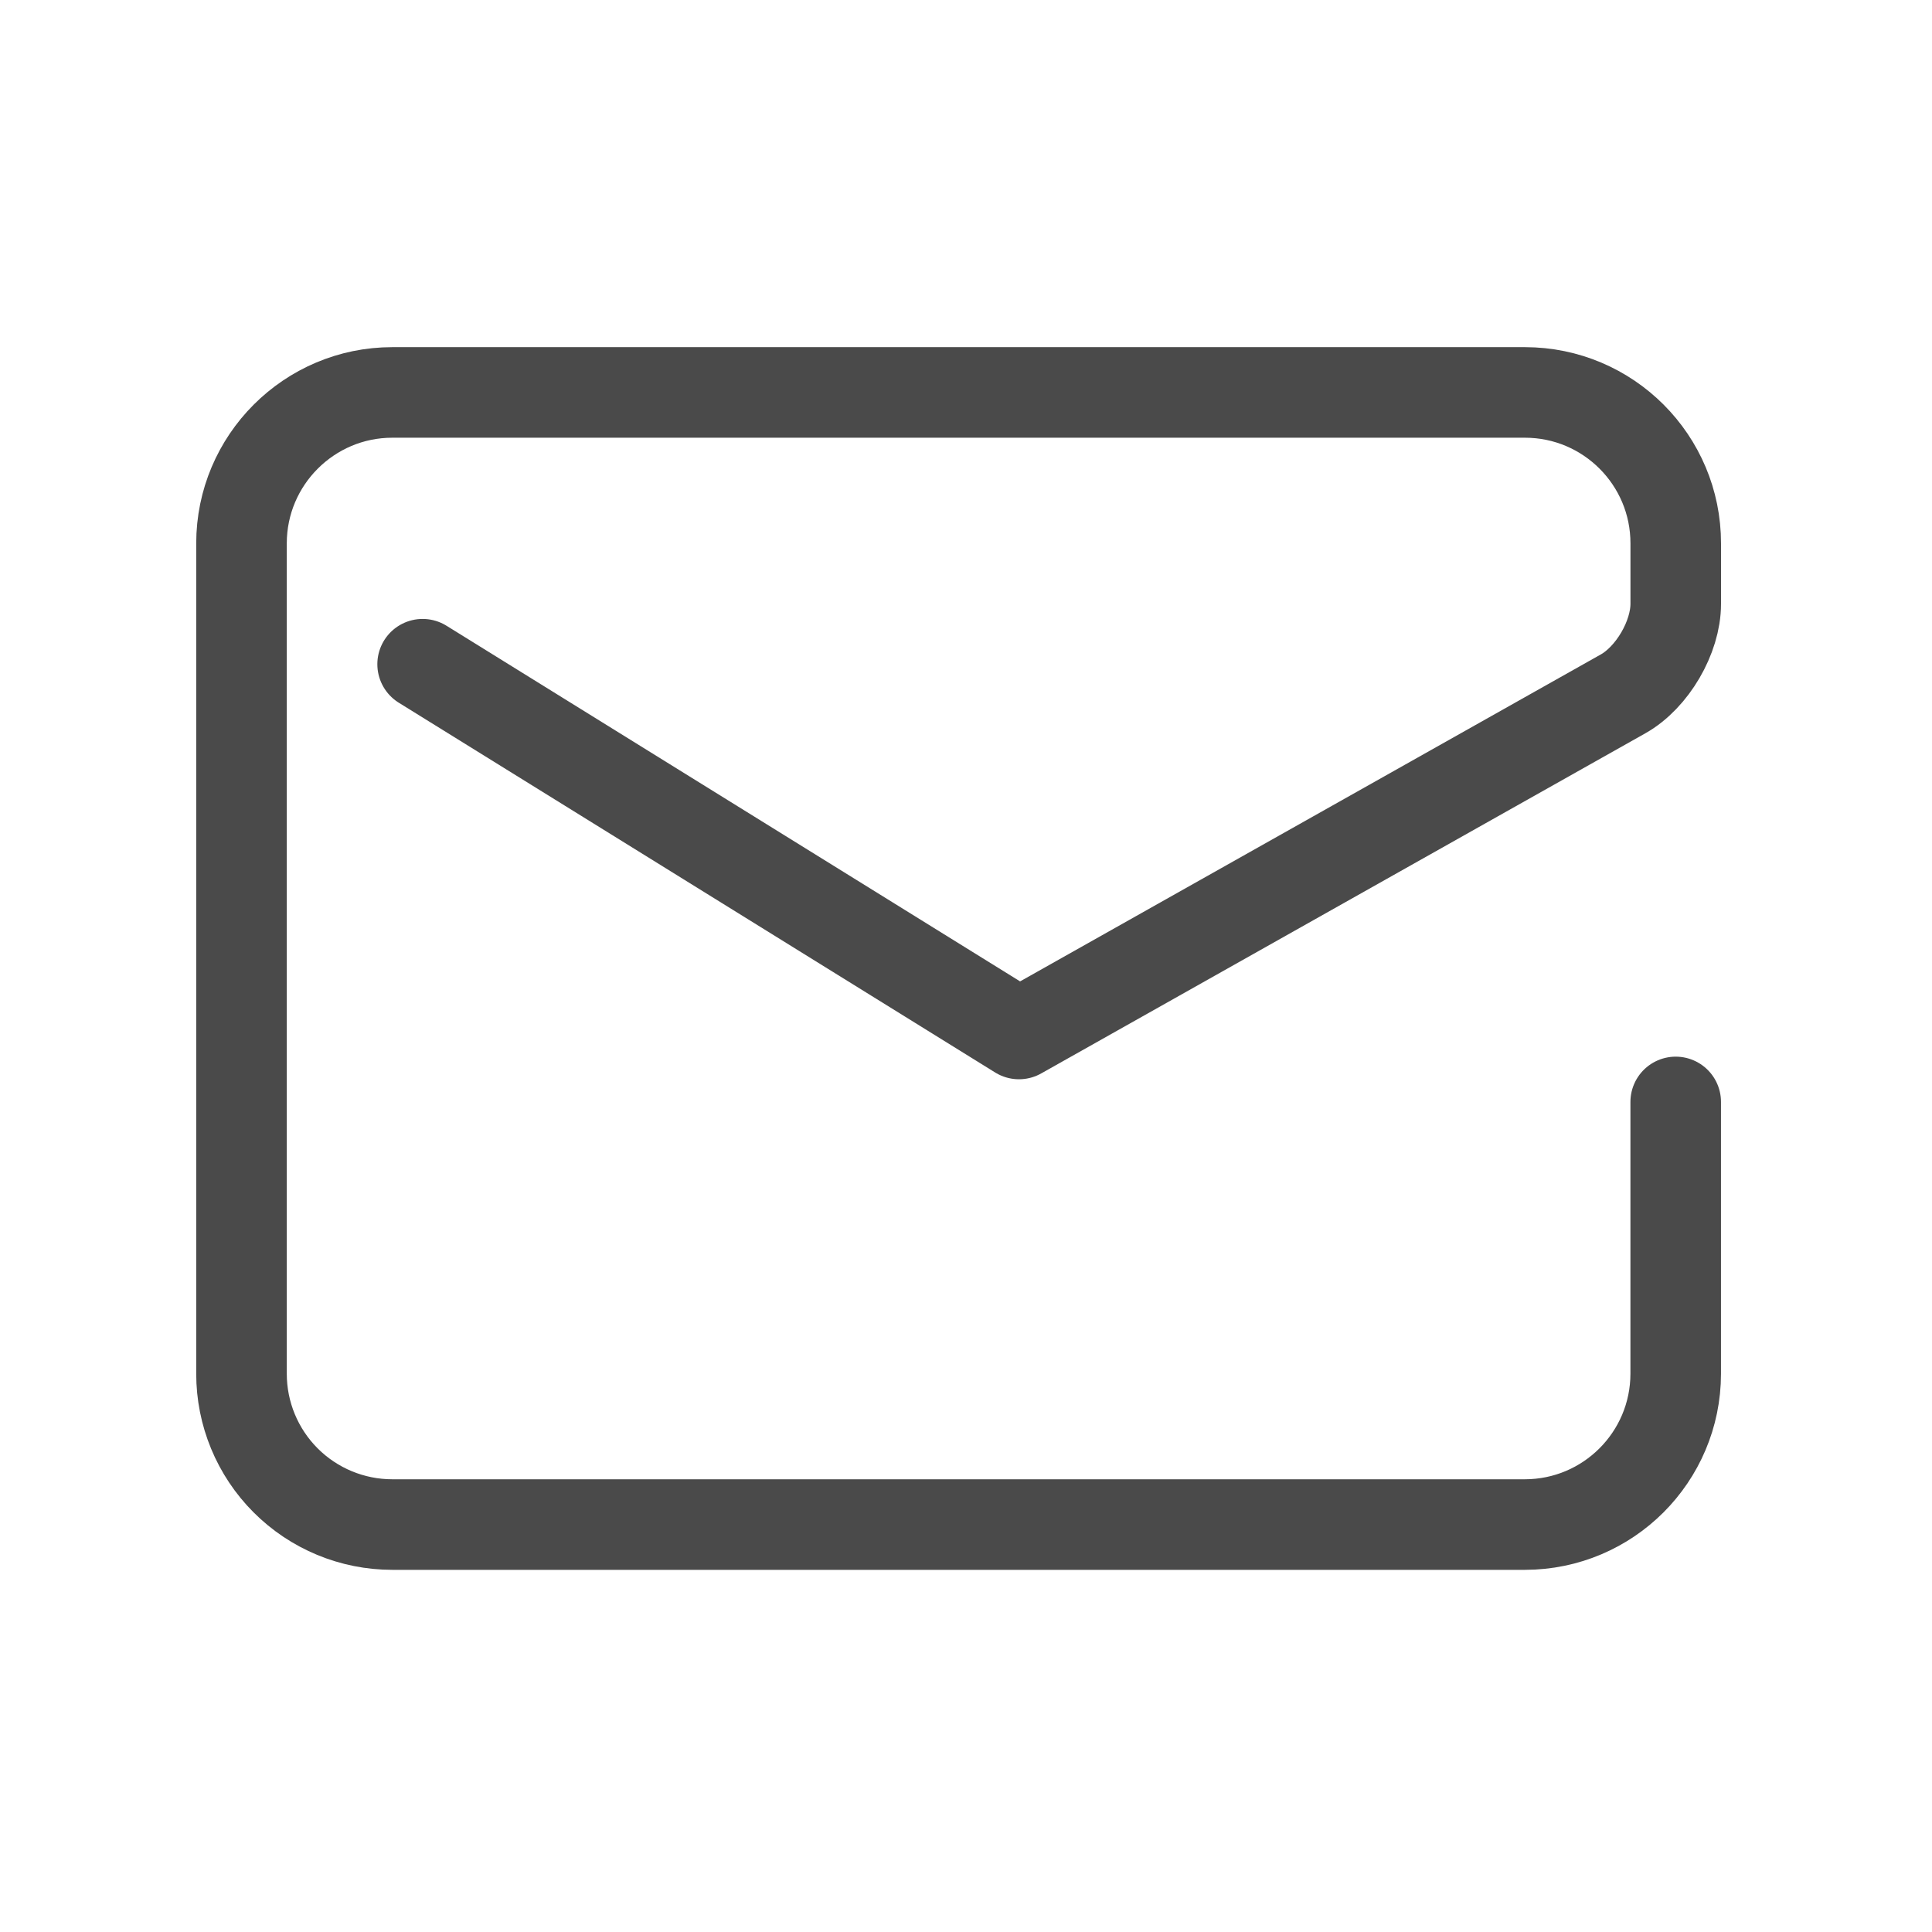
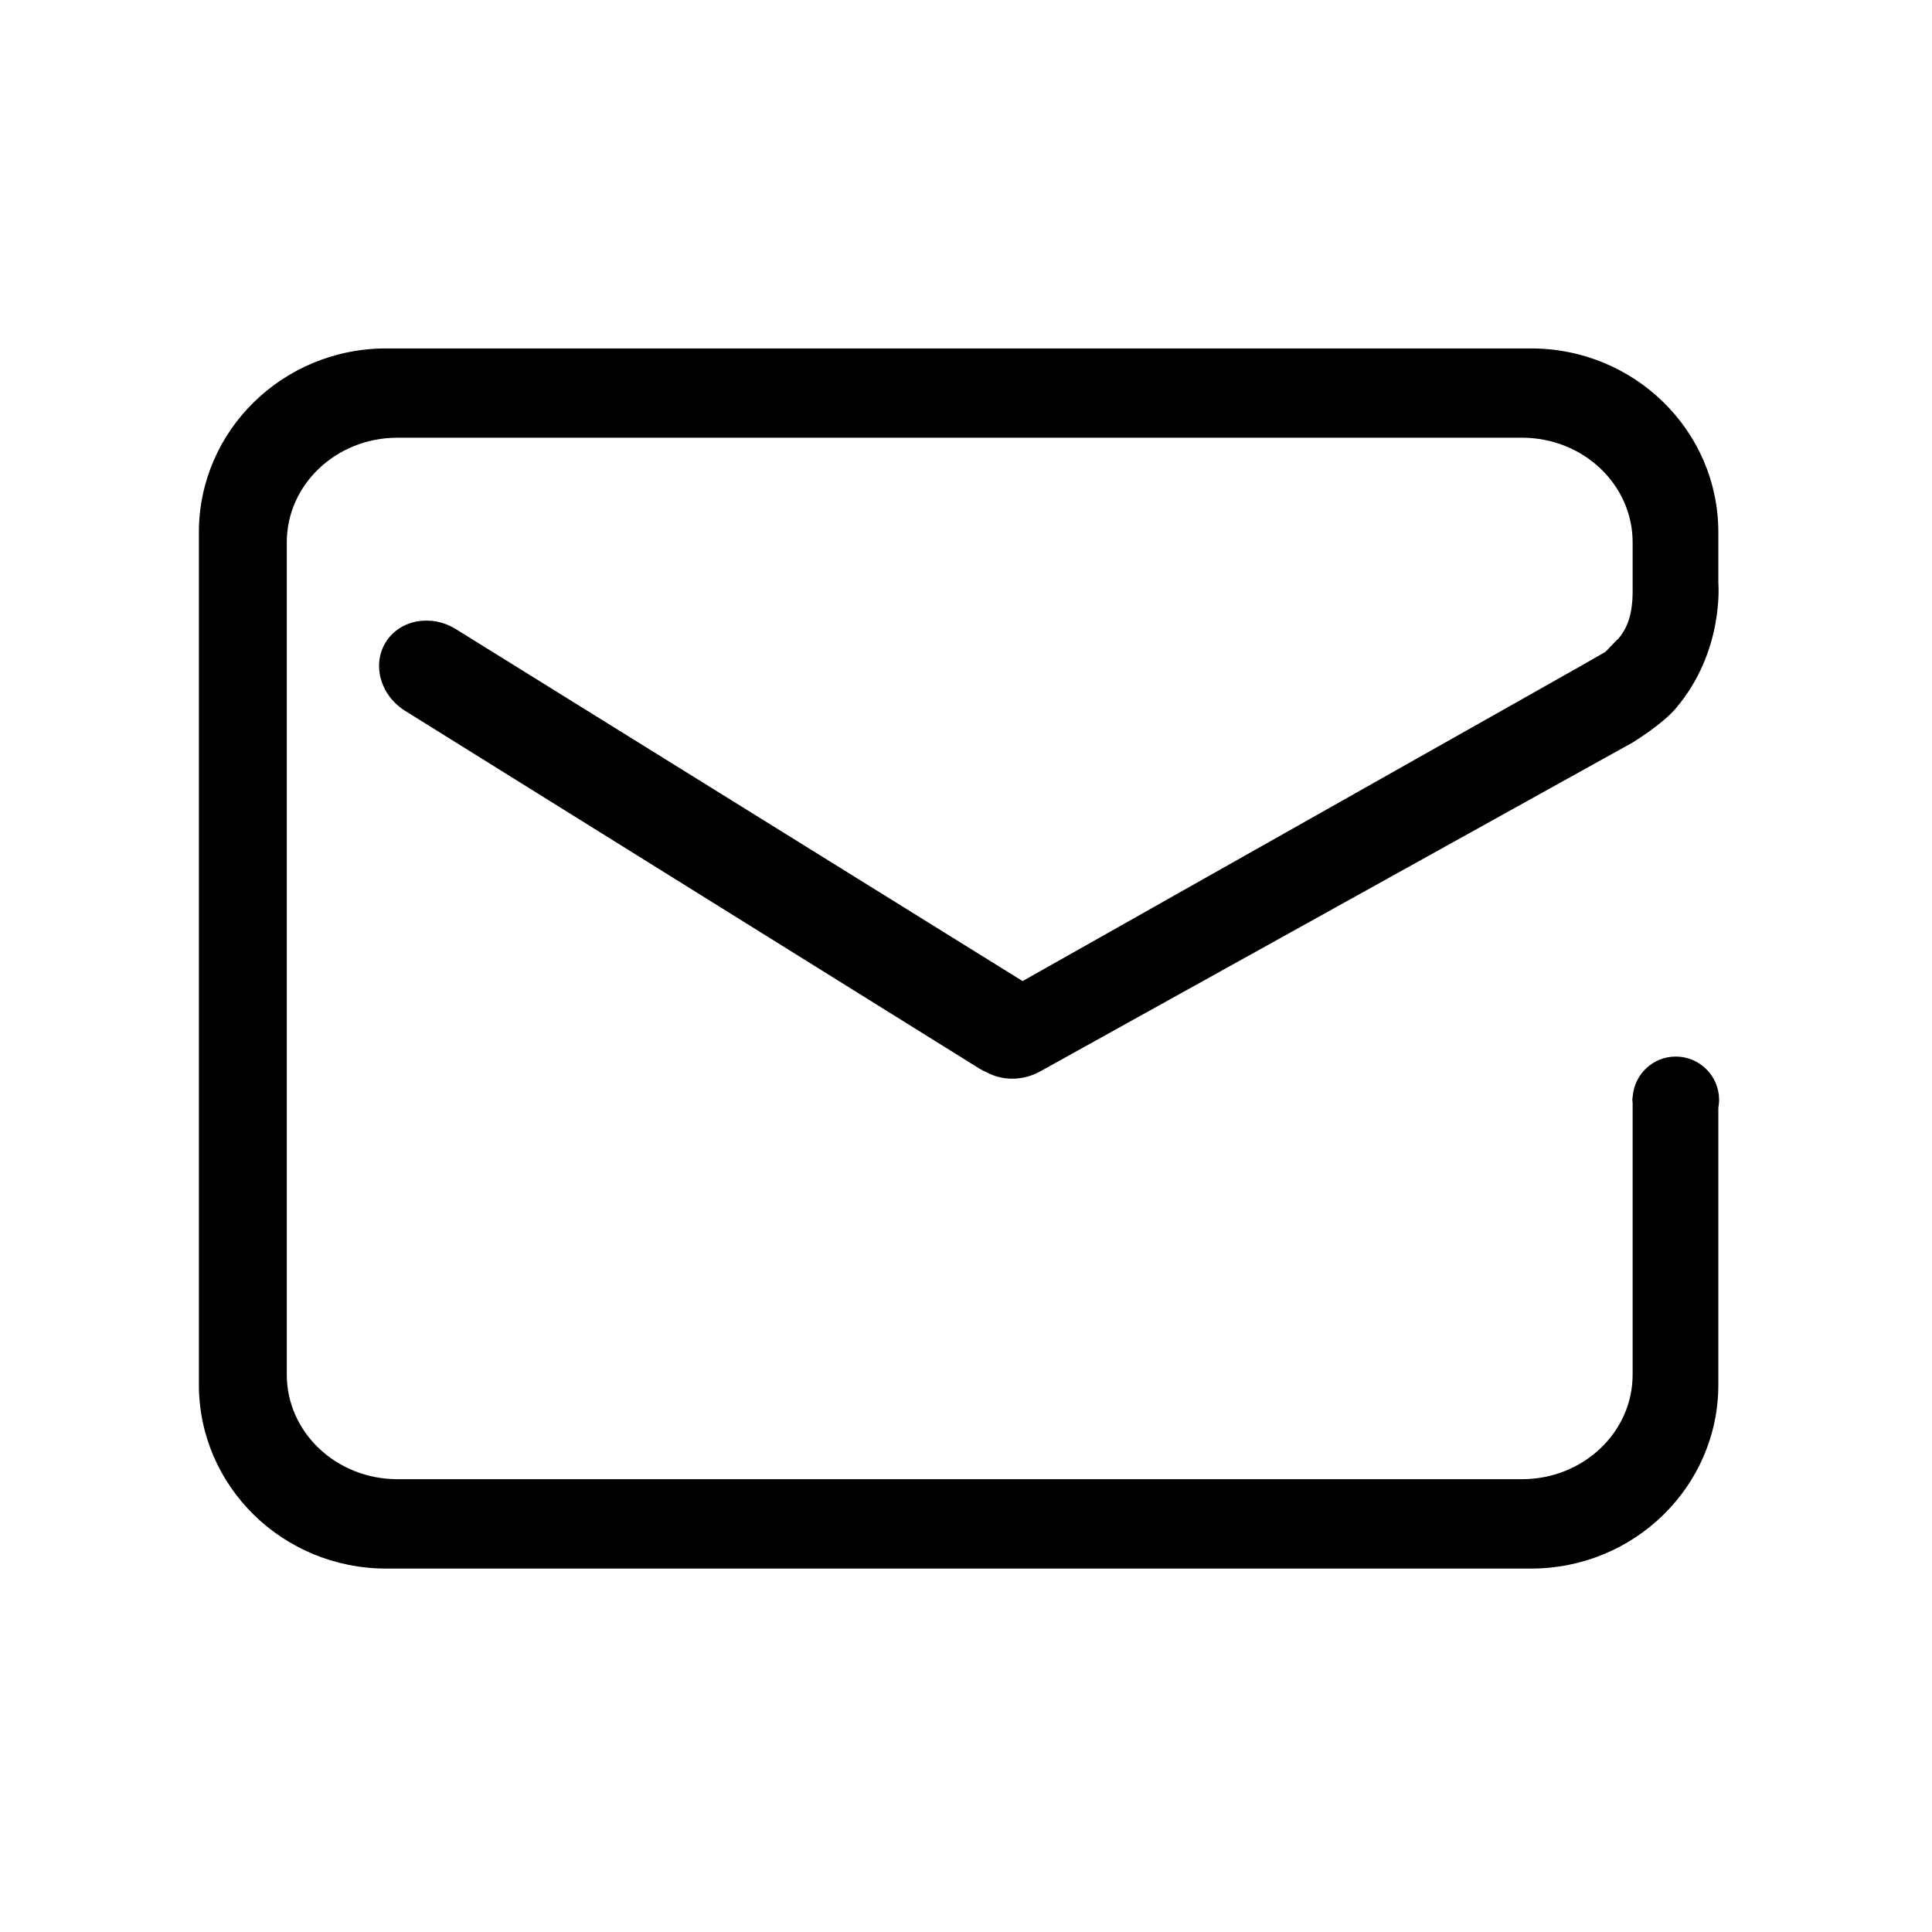
- <svg xmlns="http://www.w3.org/2000/svg" width="64" height="64" viewBox="0 0 64 64">
-   <path d="M55.51 36.503v9.005a5 5 0 0 1-4.994 4.995H12.995a4.994 4.994 0 0 1-4.995-5V18c0-2.762 2.244-5 4.995-5h37.521a4.997 4.997 0 0 1 4.995 5.002v2.003c0 1.104-.774 2.434-1.744 2.98L33.755 34.252 14 22.003" stroke="#4A4A4A" stroke-width="3" fill="none" fill-rule="evenodd" stroke-linecap="round" stroke-linejoin="round" />
+ <svg xmlns="http://www.w3.org/2000/svg" version="1.1" id="图层_2" x="0px" y="0px" width="64px" height="64px" viewBox="0 0 64 64" enable-background="new 0 0 64 64" xml:space="preserve">
+   <path d="M55.511,35c-0.751,0-1.361,0.578-1.425,1.312h-0.003v0.028c-0.002,0.033-0.01,0.064-0.01,0.097  s0.008,0.065,0.01,0.097v9.002c0,1.913-1.641,3.464-3.664,3.464H13.164c-2.024,0-3.664-1.551-3.664-3.464V17.964  c0-1.913,1.641-3.464,3.664-3.464h37.255c2.024,0,3.664,1.551,3.664,3.464v1.629c0,0.858-0.227,1.273-0.479,1.573  c-0.045,0.021-0.393,0.413-0.438,0.438l-0.875,0.5L33.875,32.5L15.107,20.844c-0.82-0.511-1.862-0.319-2.327,0.428  c-0.465,0.747-0.178,1.767,0.642,2.277l19.031,11.855c0.072,0.045,0.148,0.078,0.223,0.112c0.517,0.287,1.195,0.302,1.788-0.028  l19.622-10.893c0.899-0.564,1.313-0.987,1.425-1.127c1.614-1.891,1.411-4.156,1.411-4.156V17.63c0-3.362-2.778-6.088-6.206-6.088  H12.794c-3.427,0-6.205,2.726-6.205,6.088v28.243c0,3.362,2.778,6.088,6.205,6.088h37.922c3.427,0,6.206-2.726,6.206-6.088v-9.174  c0.016-0.085,0.026-0.172,0.026-0.261C56.948,35.644,56.305,35,55.511,35z" />
</svg>
